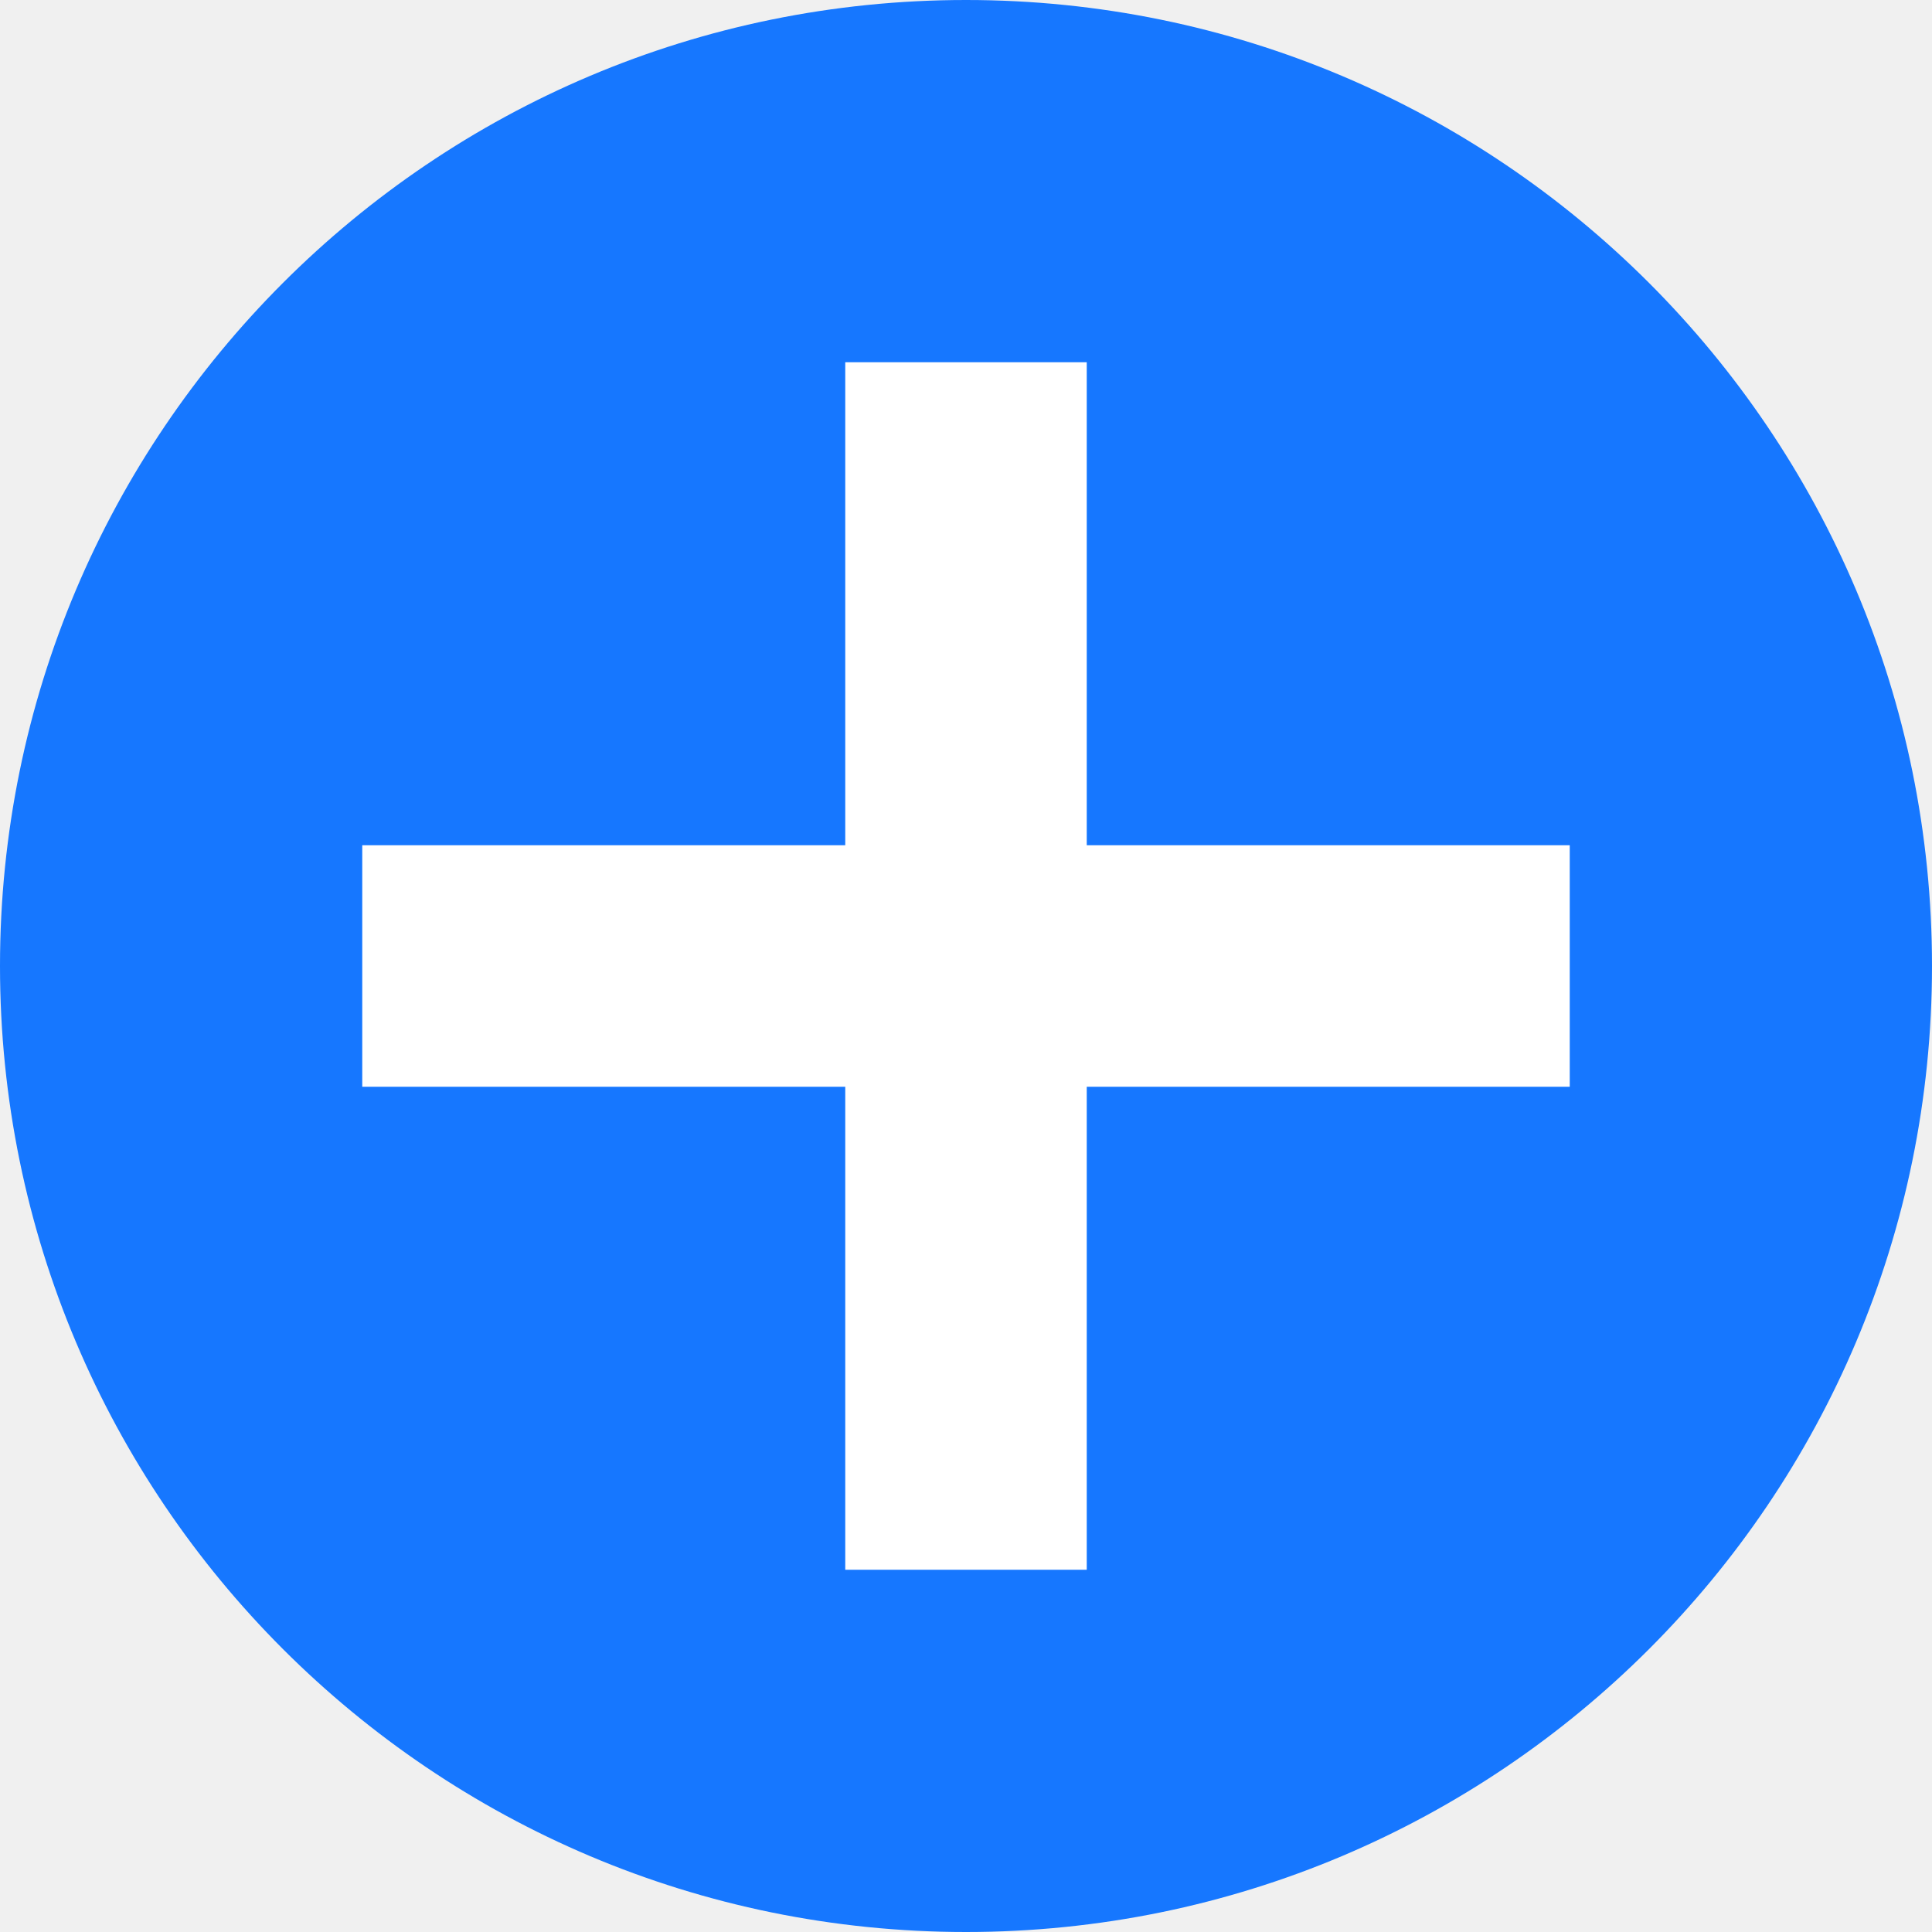
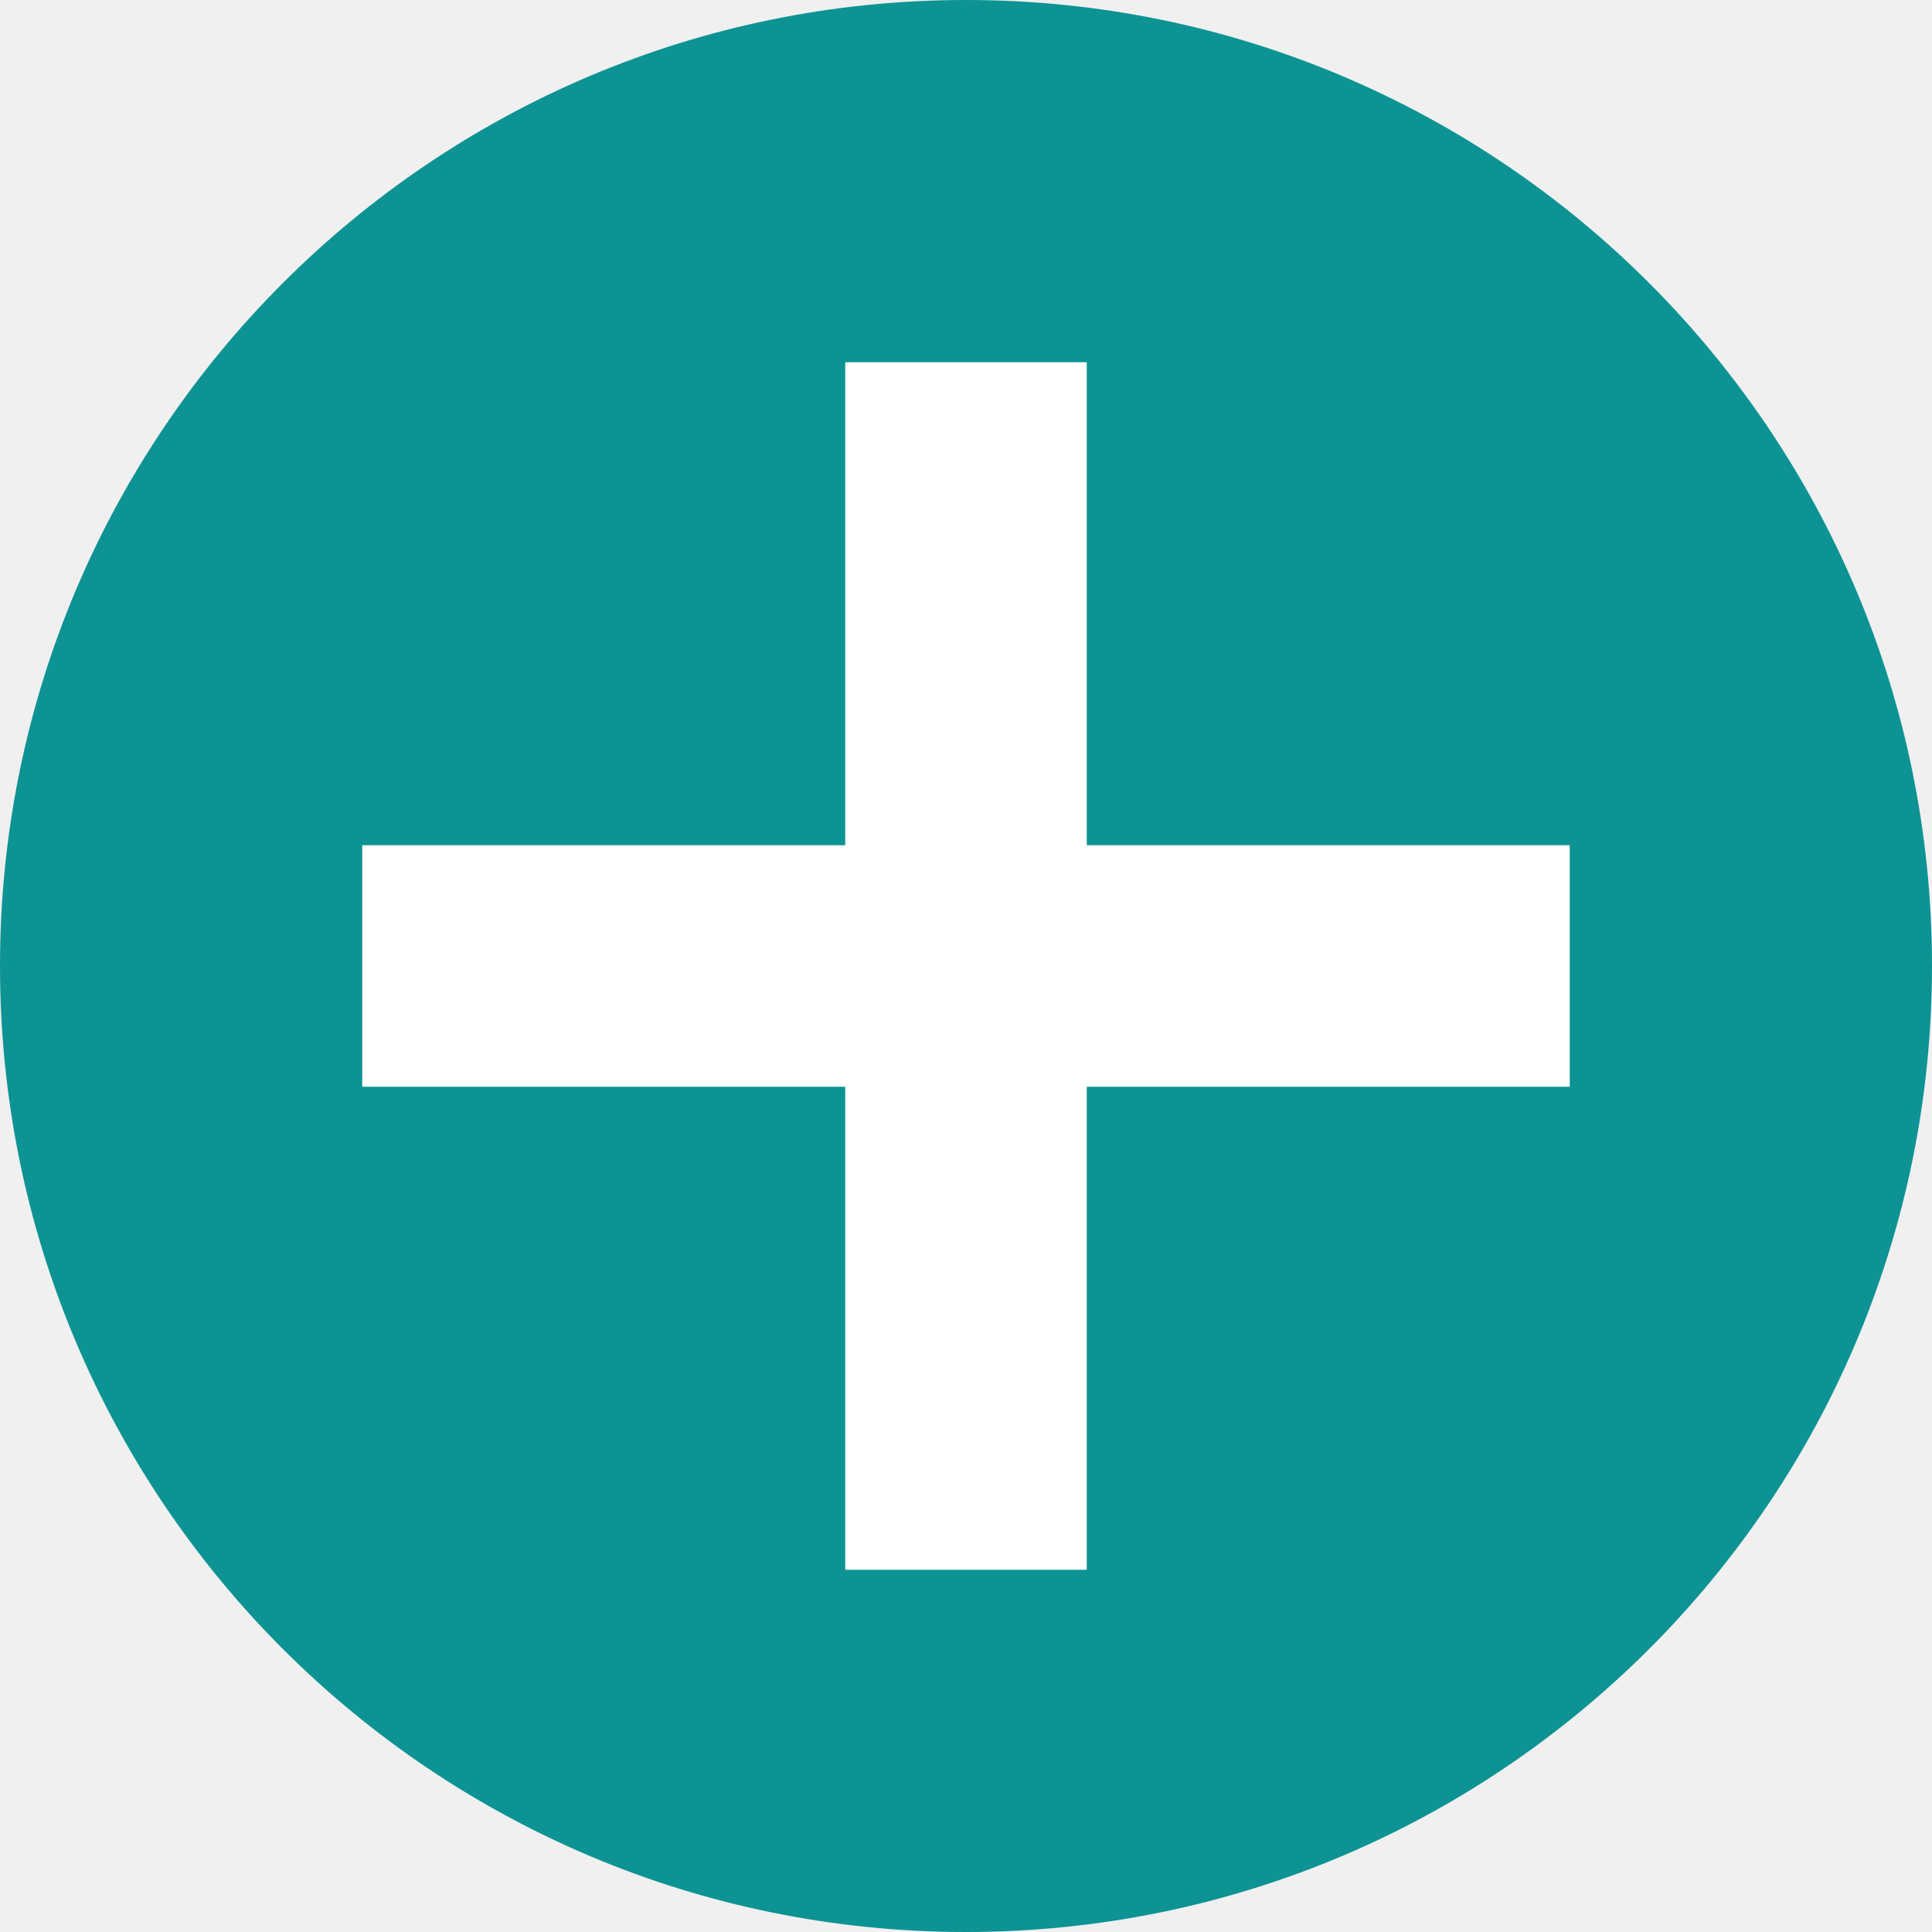
<svg xmlns="http://www.w3.org/2000/svg" t="1727489529326" class="icon" viewBox="0 0 1024 1024" version="1.1" p-id="4261" width="200" height="200">
  <circle cx="512" cy="512" r="400" fill="white" />
-   <path d="M448 448H192v128h256v256h128V576h256V448H576V192H448v256z m64 576A512 512 0 1 1 512 0a512 512 0 0 1 0 1024z" fill="#1677ff" p-id="4262" />
+   <path d="M448 448H192v128h256v256h128V576h256V448H576V192H448v256z m64 576A512 512 0 1 1 512 0a512 512 0 0 1 0 1024z" fill="#0D9394" p-id="4262" />
</svg>
